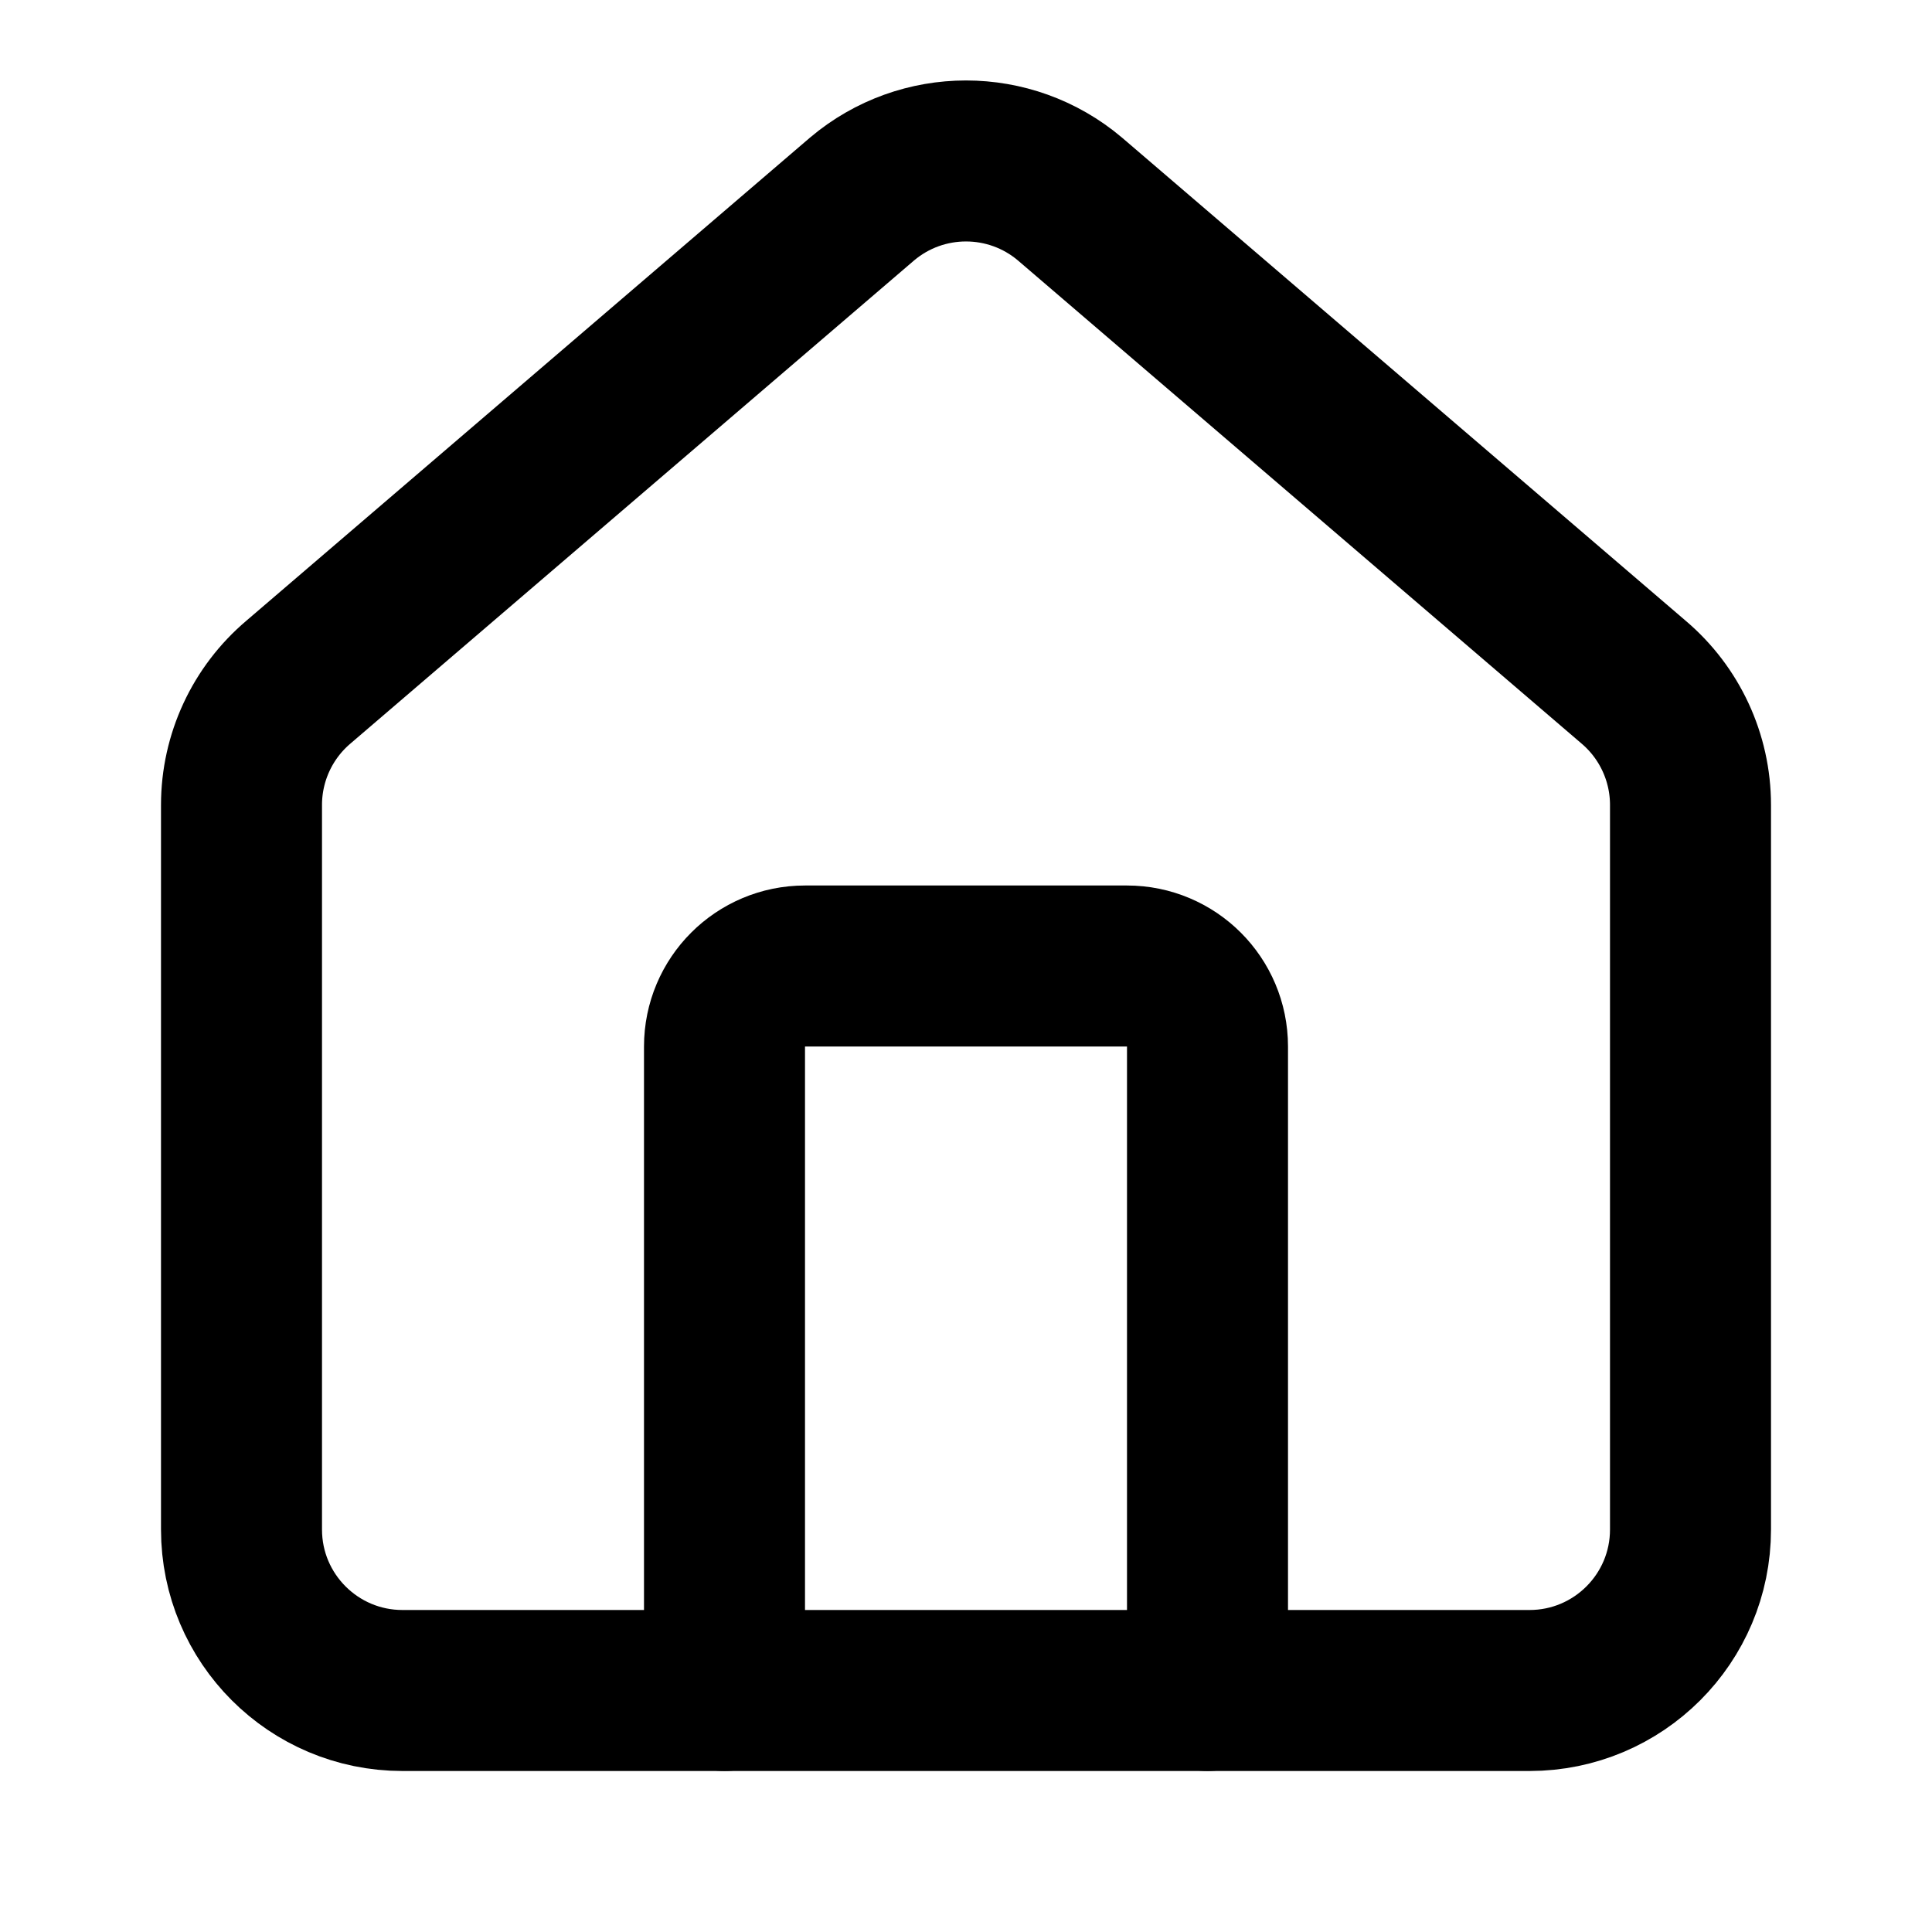
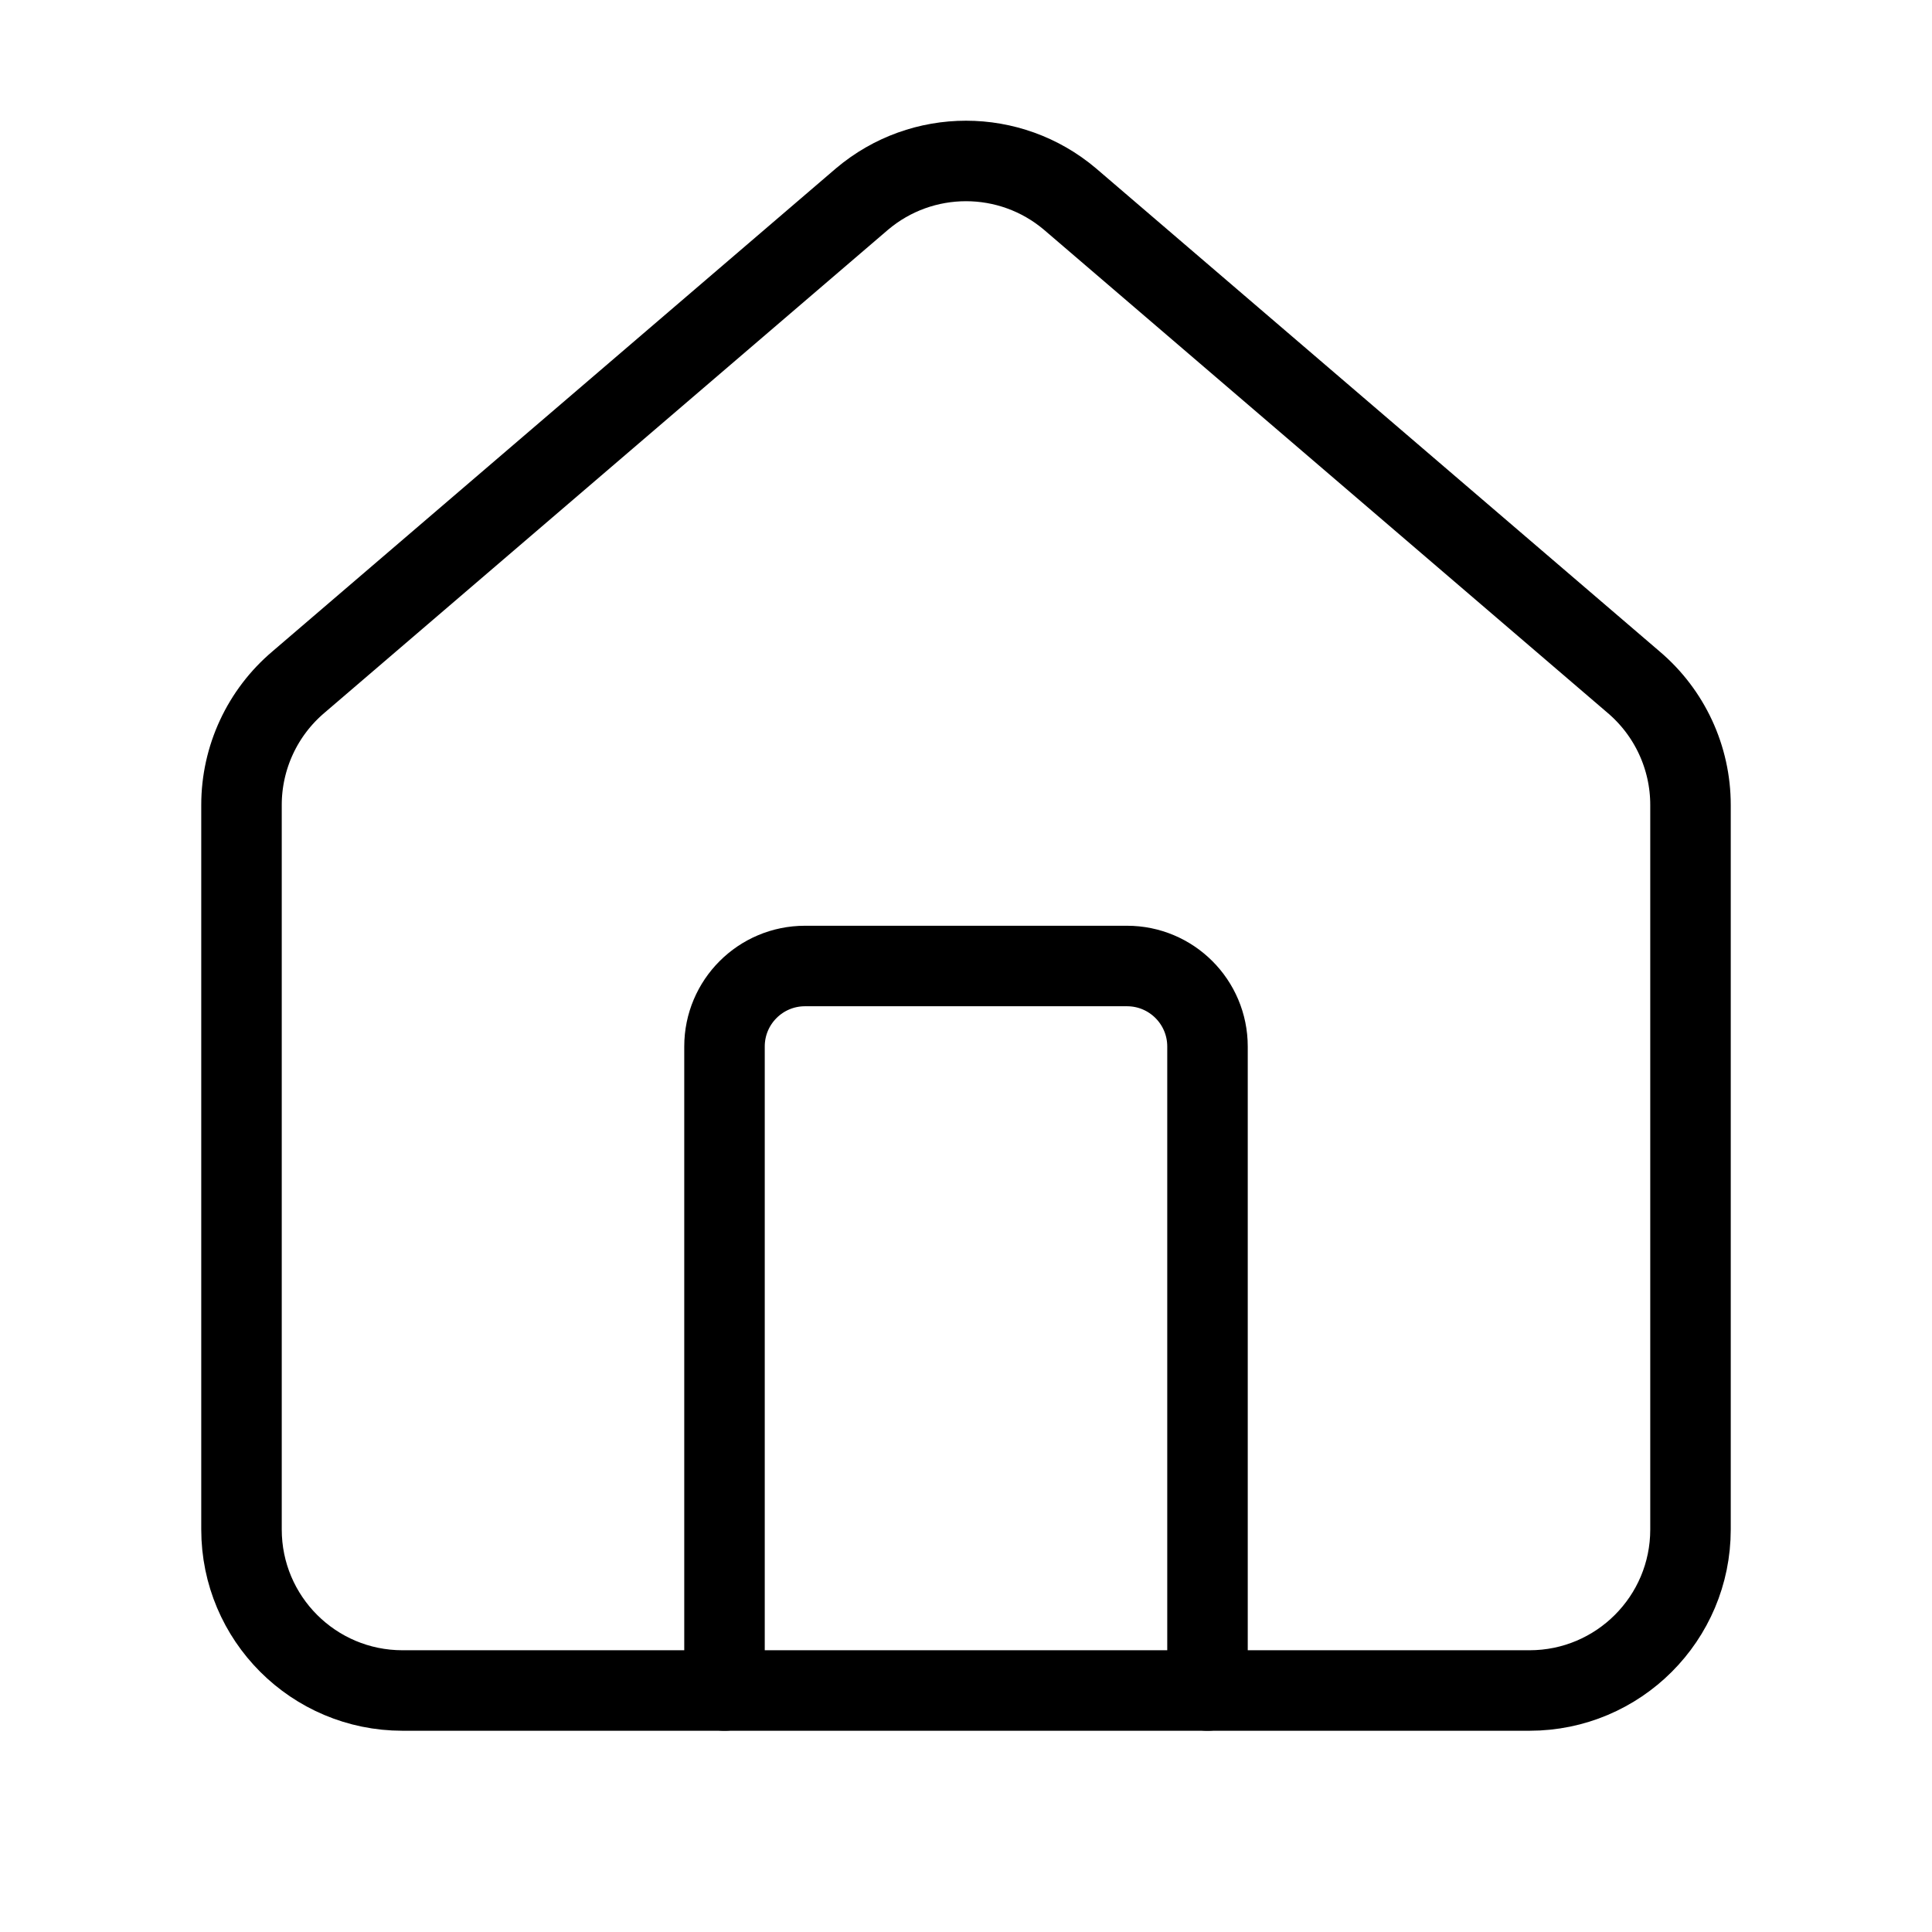
- <svg xmlns="http://www.w3.org/2000/svg" width="24" height="24" viewBox="0 0 24 24" fill="none" stroke="currentColor" stroke-width="2" stroke-linecap="round" stroke-linejoin="round" class="lucide lucide-house-icon lucide-house">
+ <svg xmlns="http://www.w3.org/2000/svg" width="24" height="24" viewBox="0 0 24 24" fill="none" stroke="currentColor" stroke-width="1" stroke-linecap="round" stroke-linejoin="round" class="lucide lucide-house-icon lucide-house">
  <path d="M15 21v-8a1 1 0 0 0-1-1h-4a1 1 0 0 0-1 1v8" />
  <path d="M3 10a2 2 0 0 1 .709-1.528l7-6a2 2 0 0 1 2.582 0l7 6A2 2 0 0 1 21 10v9a2 2 0 0 1-2 2H5a2 2 0 0 1-2-2z" />
</svg>
